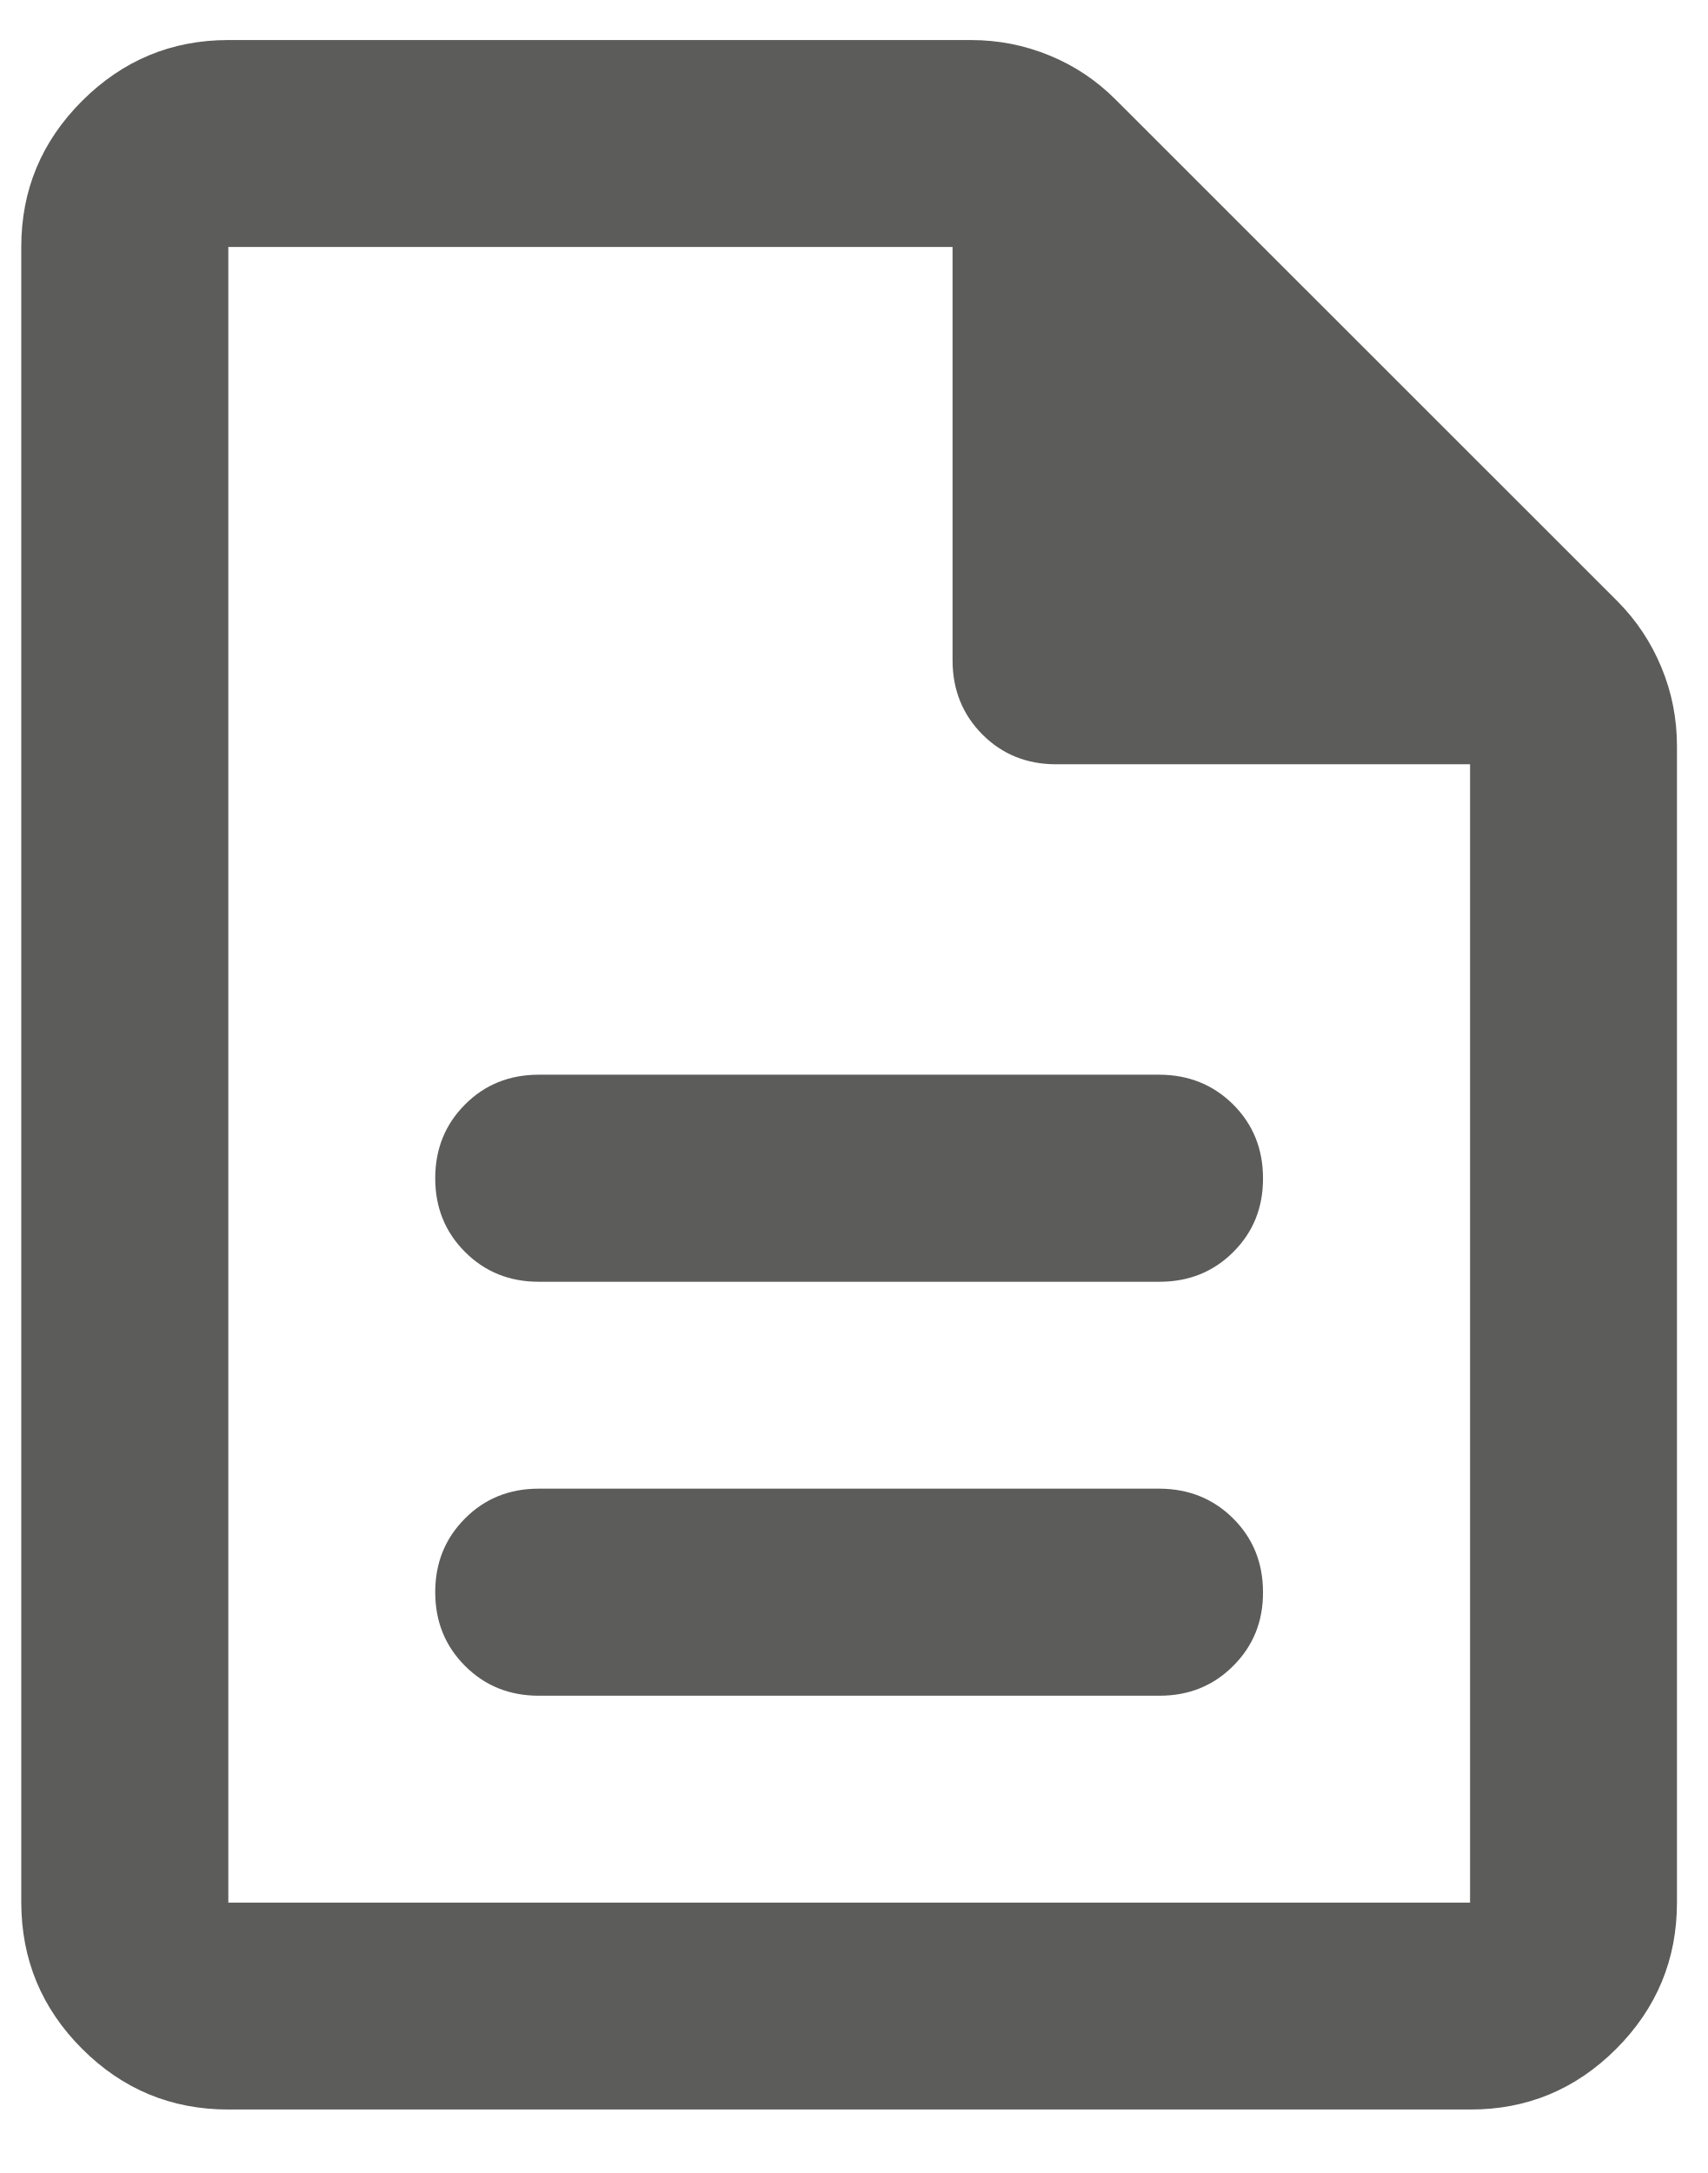
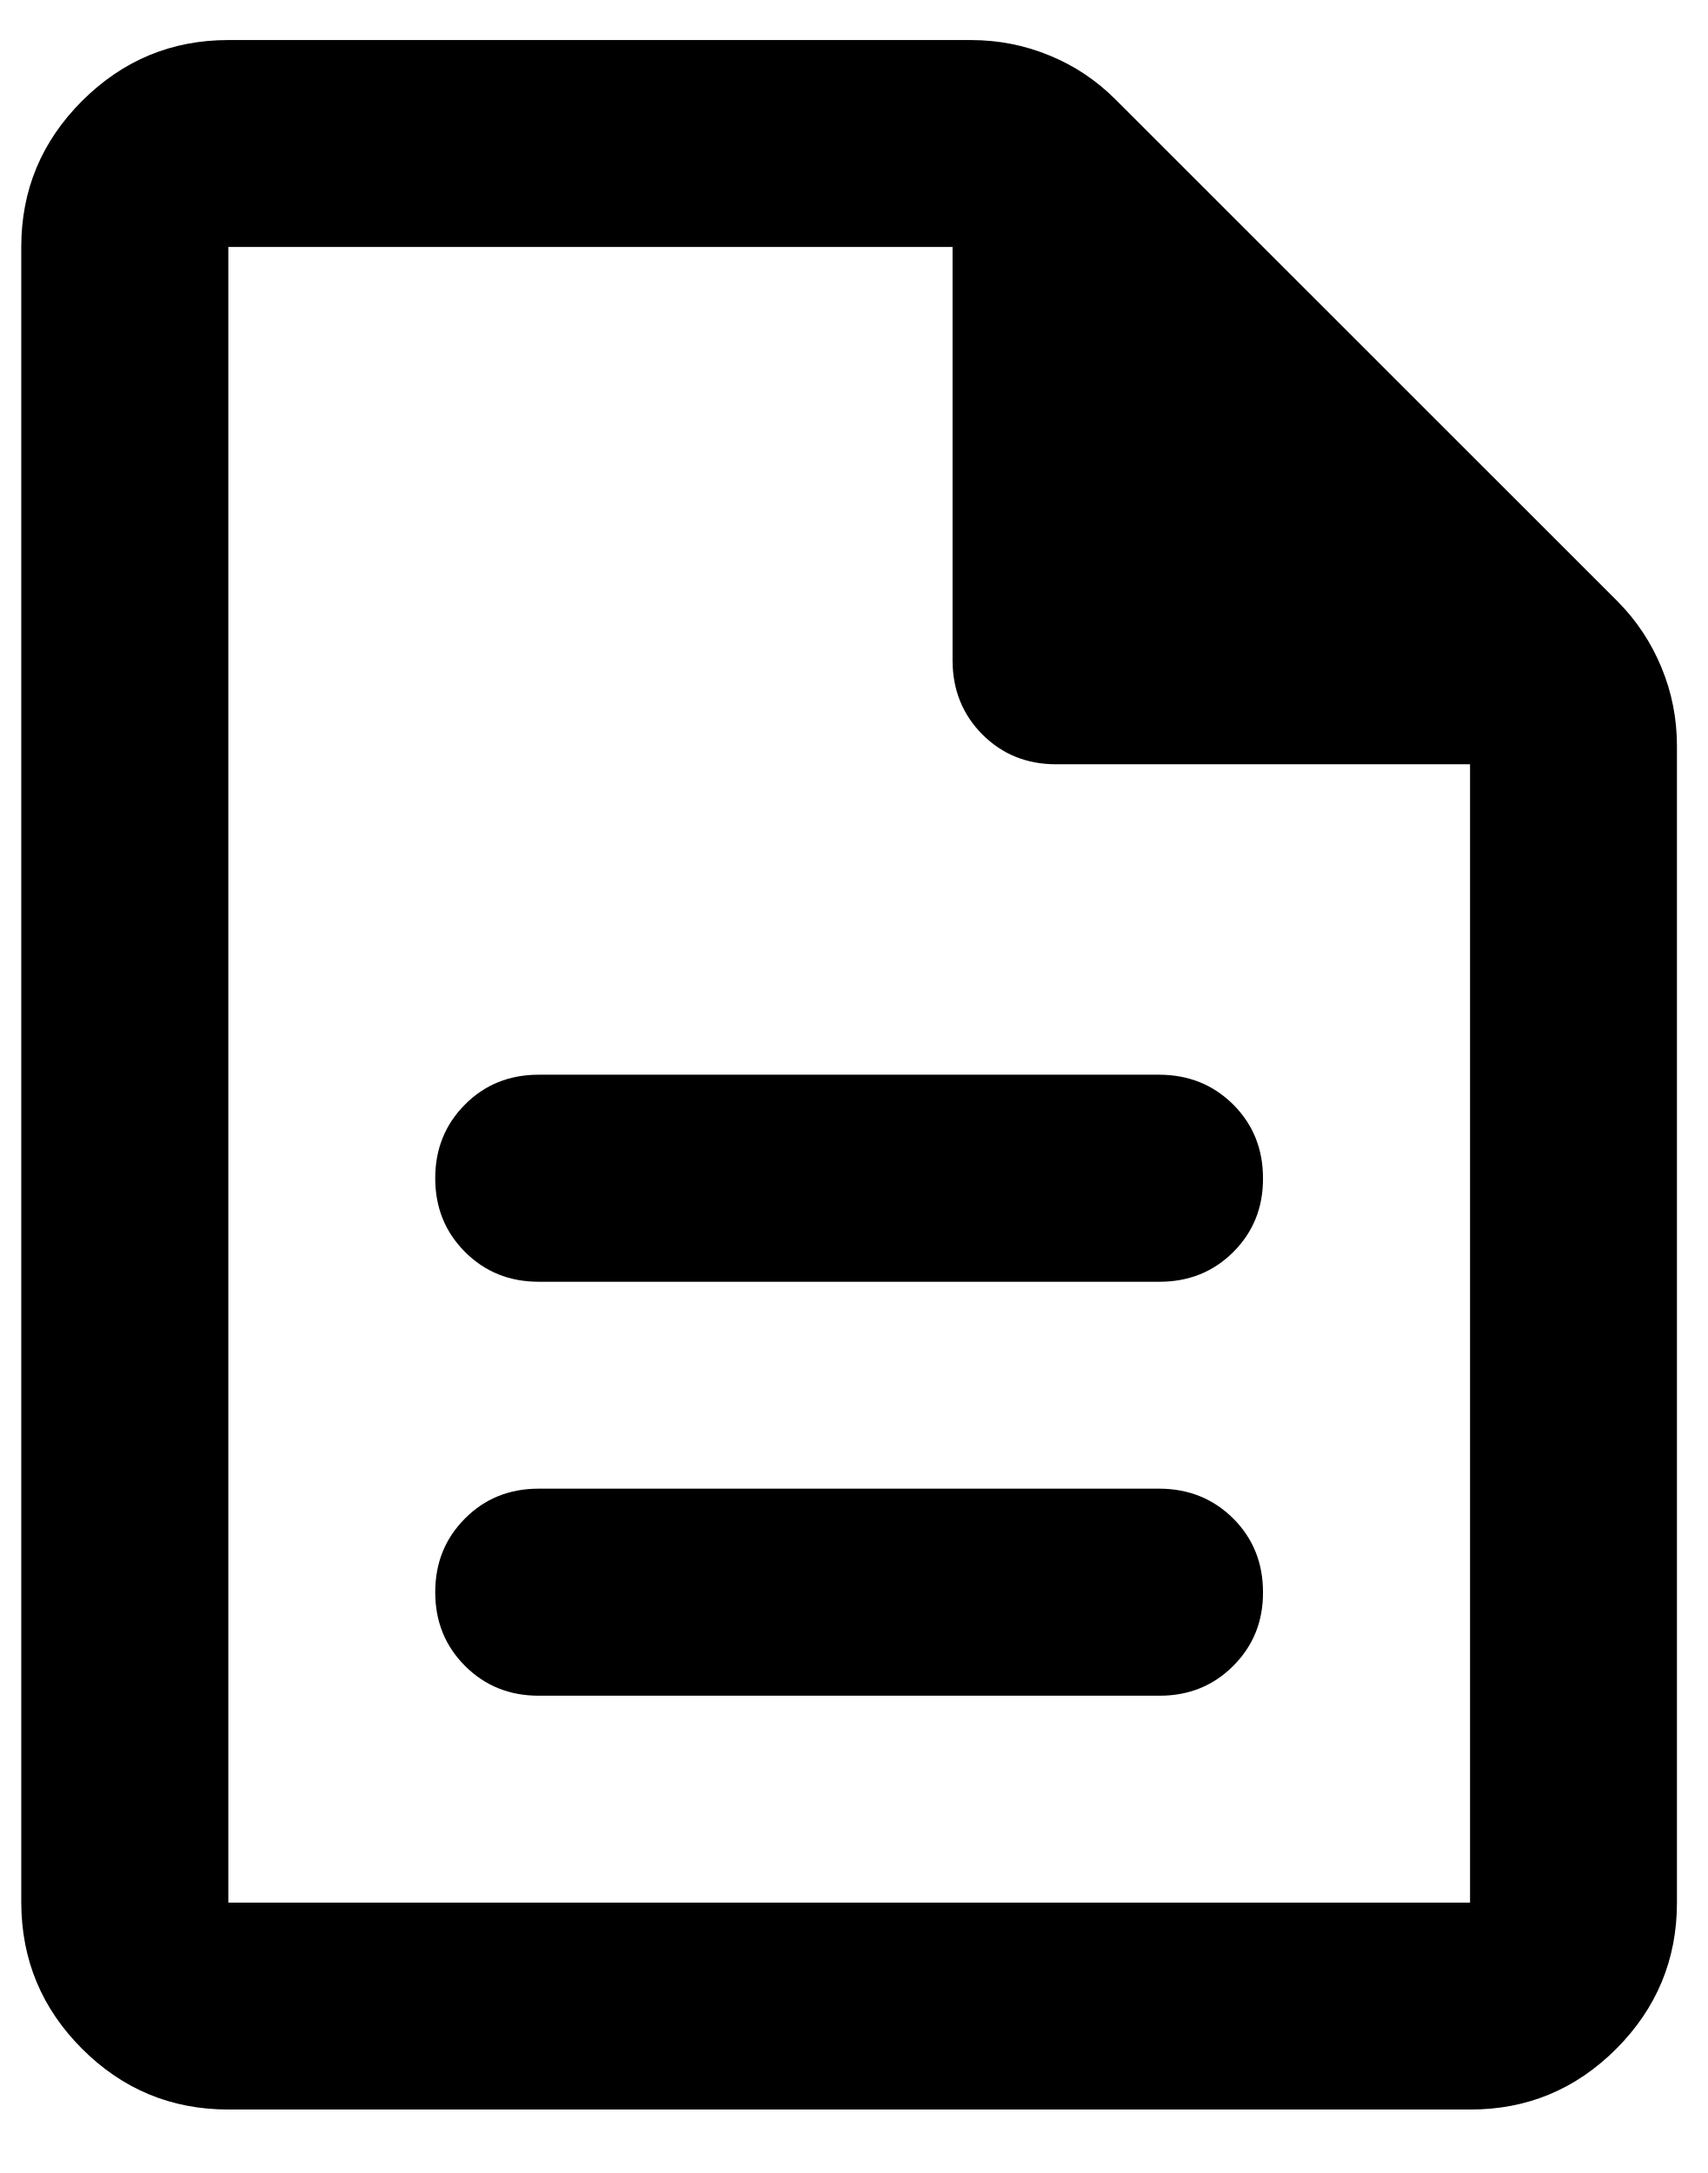
<svg xmlns="http://www.w3.org/2000/svg" width="11" height="14" viewBox="0 0 11 14" fill="none">
-   <path d="M3.471 10.925H7.471C7.659 10.925 7.818 10.861 7.946 10.732C8.074 10.604 8.138 10.446 8.137 10.258C8.137 10.069 8.073 9.911 7.945 9.783C7.817 9.656 7.659 9.592 7.471 9.591H3.471C3.282 9.591 3.123 9.655 2.996 9.783C2.868 9.911 2.804 10.069 2.804 10.258C2.804 10.447 2.868 10.605 2.996 10.733C3.124 10.861 3.282 10.925 3.471 10.925ZM3.471 8.258H7.471C7.659 8.258 7.818 8.194 7.946 8.066C8.074 7.938 8.138 7.78 8.137 7.591C8.137 7.402 8.073 7.244 7.945 7.116C7.817 6.989 7.659 6.925 7.471 6.924H3.471C3.282 6.924 3.123 6.988 2.996 7.116C2.868 7.244 2.804 7.403 2.804 7.591C2.804 7.78 2.868 7.938 2.996 8.066C3.124 8.194 3.282 8.258 3.471 8.258ZM1.471 13.591C1.104 13.591 0.79 13.461 0.529 13.2C0.268 12.939 0.138 12.625 0.137 12.258V1.591C0.137 1.224 0.268 0.911 0.529 0.65C0.791 0.389 1.104 0.258 1.471 0.258H6.254C6.432 0.258 6.601 0.291 6.763 0.358C6.924 0.424 7.065 0.519 7.187 0.641L10.421 3.874C10.543 3.997 10.637 4.138 10.704 4.3C10.771 4.461 10.804 4.63 10.804 4.808V12.258C10.804 12.624 10.674 12.938 10.413 13.2C10.152 13.461 9.838 13.592 9.471 13.591H1.471ZM6.137 4.258V1.591H1.471V12.258H9.471V4.924H6.804C6.615 4.924 6.457 4.86 6.329 4.732C6.202 4.604 6.138 4.446 6.137 4.258Z" fill="#5C5C5A" />
+   <path d="M3.471 10.925H7.471C7.659 10.925 7.818 10.861 7.946 10.732C8.074 10.604 8.138 10.446 8.137 10.258C8.137 10.069 8.073 9.911 7.945 9.783C7.817 9.656 7.659 9.592 7.471 9.591H3.471C3.282 9.591 3.123 9.655 2.996 9.783C2.868 9.911 2.804 10.069 2.804 10.258C2.804 10.447 2.868 10.605 2.996 10.733C3.124 10.861 3.282 10.925 3.471 10.925ZM3.471 8.258H7.471C7.659 8.258 7.818 8.194 7.946 8.066C8.074 7.938 8.138 7.78 8.137 7.591C8.137 7.402 8.073 7.244 7.945 7.116C7.817 6.989 7.659 6.925 7.471 6.924H3.471C3.282 6.924 3.123 6.988 2.996 7.116C2.868 7.244 2.804 7.403 2.804 7.591C2.804 7.78 2.868 7.938 2.996 8.066C3.124 8.194 3.282 8.258 3.471 8.258ZM1.471 13.591C1.104 13.591 0.79 13.461 0.529 13.2C0.268 12.939 0.138 12.625 0.137 12.258V1.591C0.137 1.224 0.268 0.911 0.529 0.65C0.791 0.389 1.104 0.258 1.471 0.258H6.254C6.432 0.258 6.601 0.291 6.763 0.358C6.924 0.424 7.065 0.519 7.187 0.641L10.421 3.874C10.543 3.997 10.637 4.138 10.704 4.3C10.771 4.461 10.804 4.63 10.804 4.808V12.258C10.804 12.624 10.674 12.938 10.413 13.2C10.152 13.461 9.838 13.592 9.471 13.591H1.471ZM6.137 4.258V1.591H1.471V12.258H9.471V4.924H6.804C6.615 4.924 6.457 4.86 6.329 4.732C6.202 4.604 6.138 4.446 6.137 4.258Z" fill="currentColor" />
</svg>
